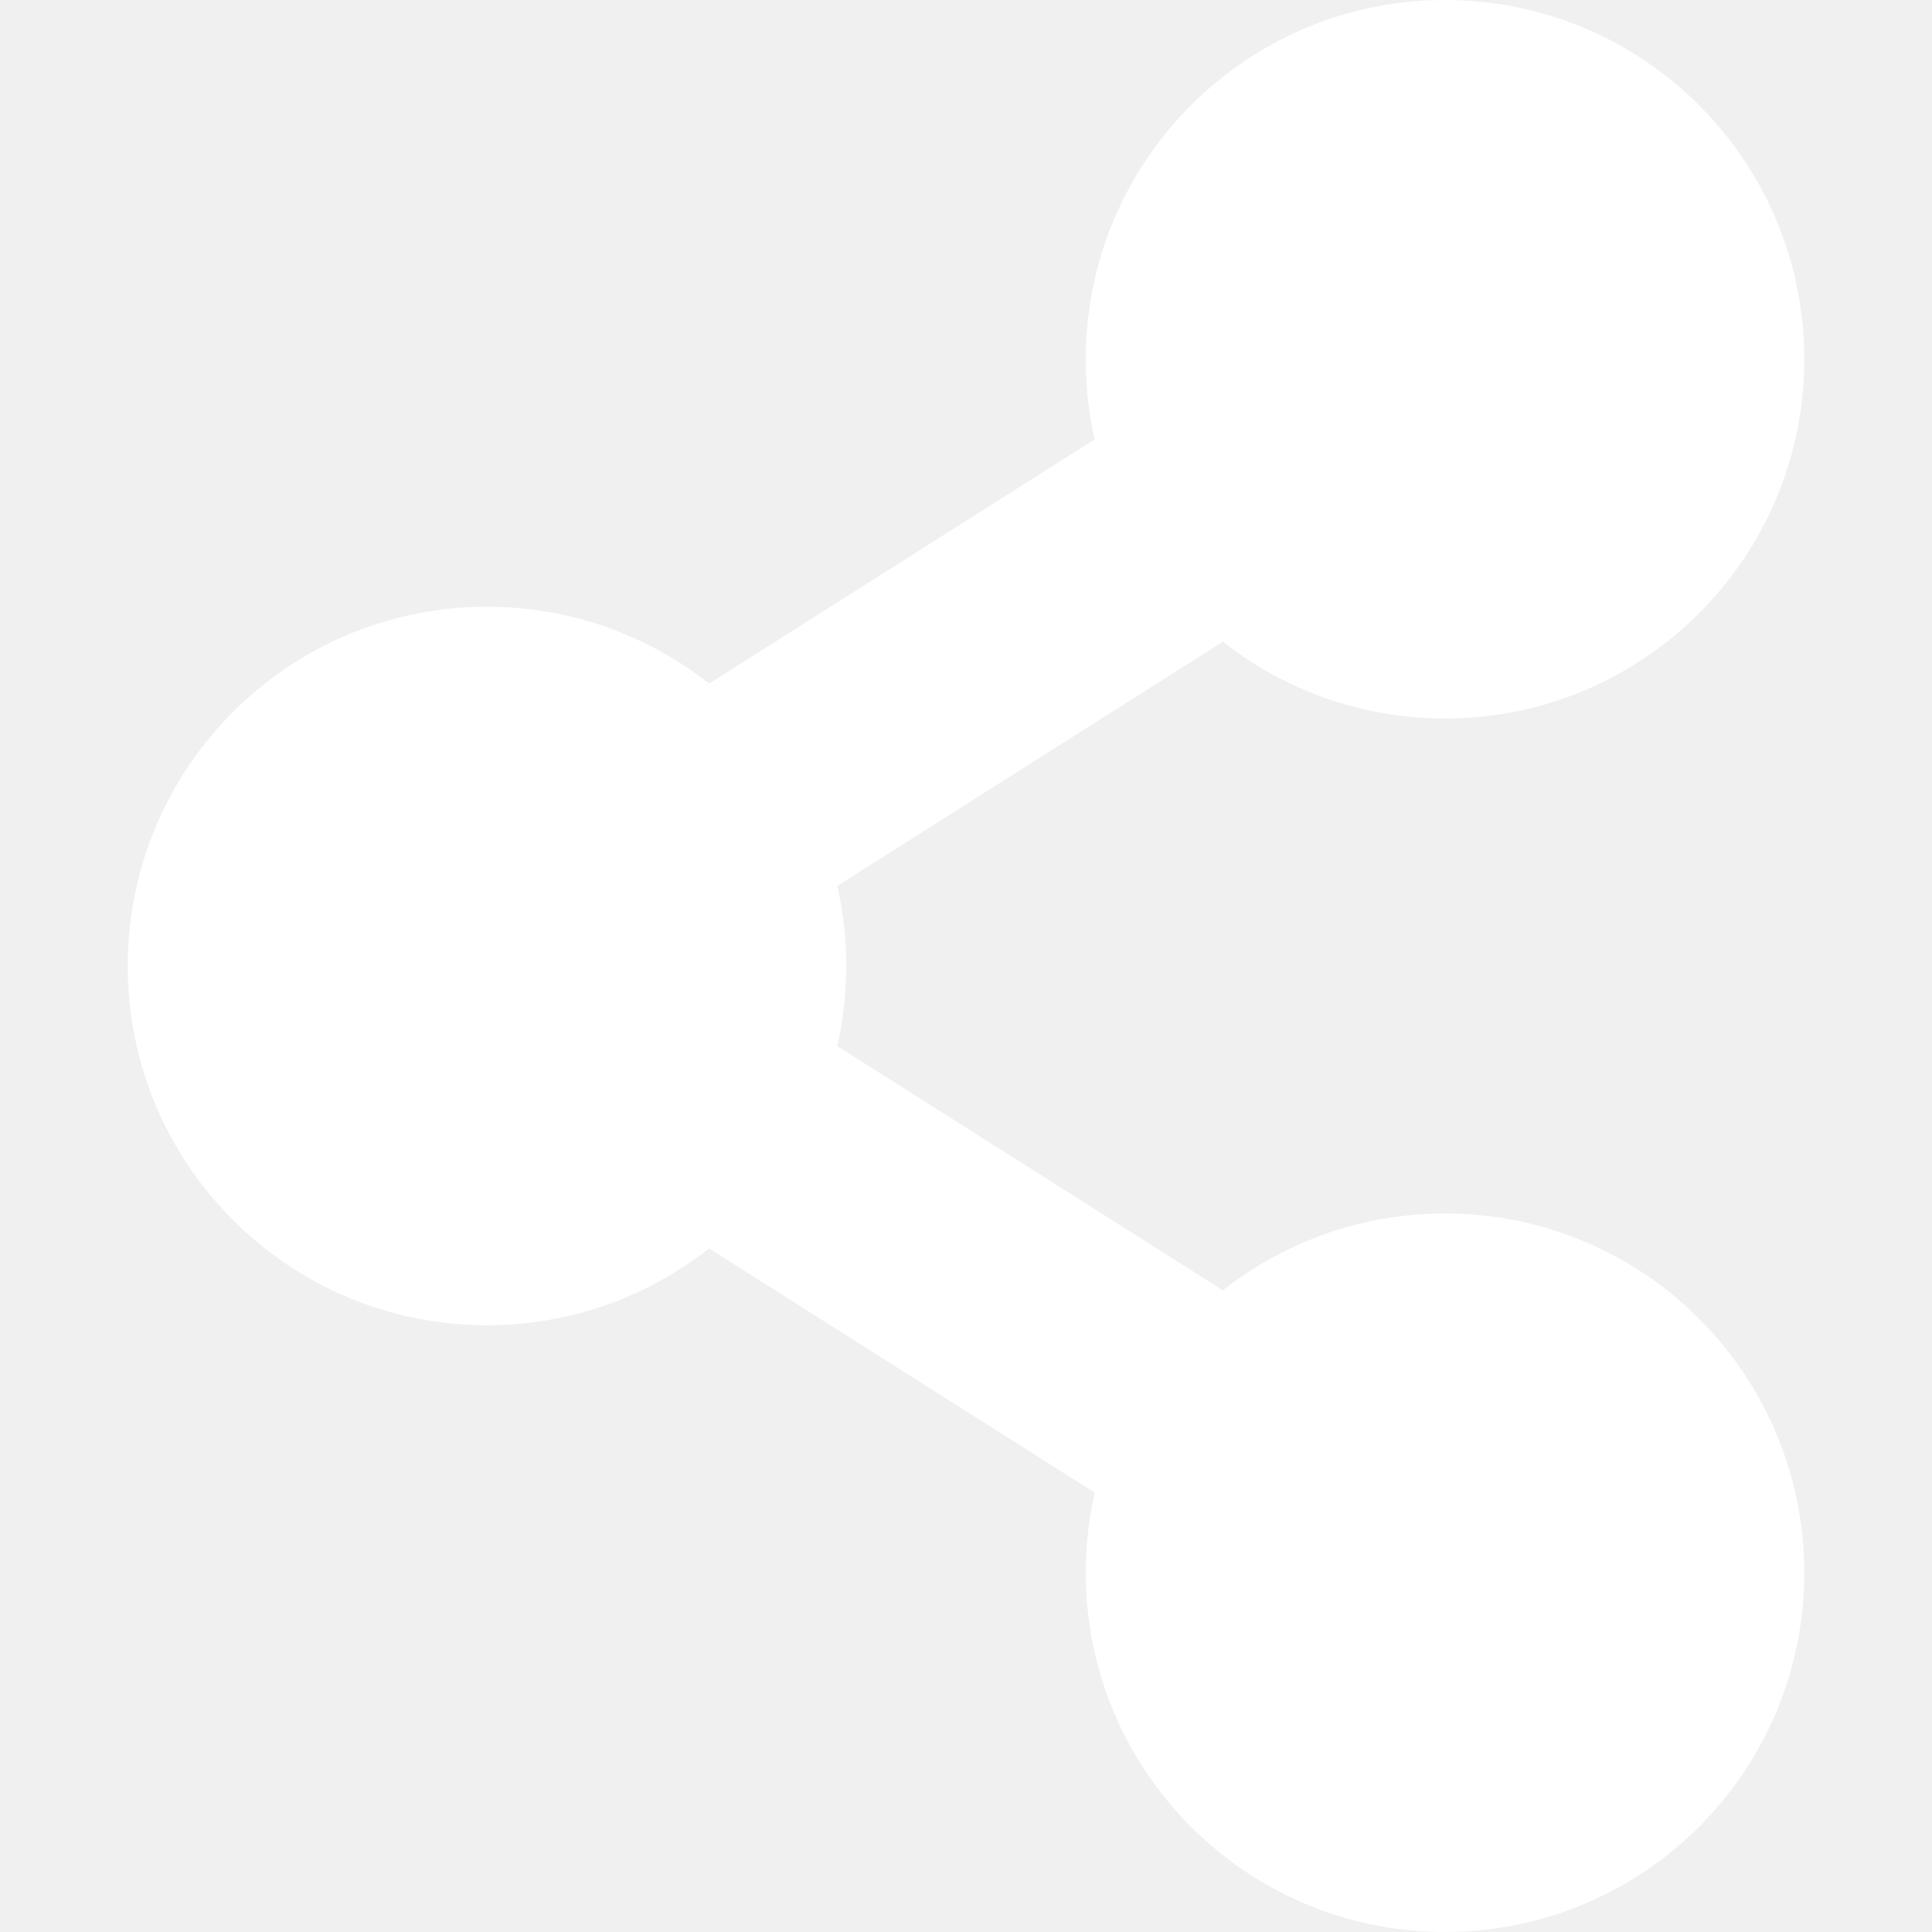
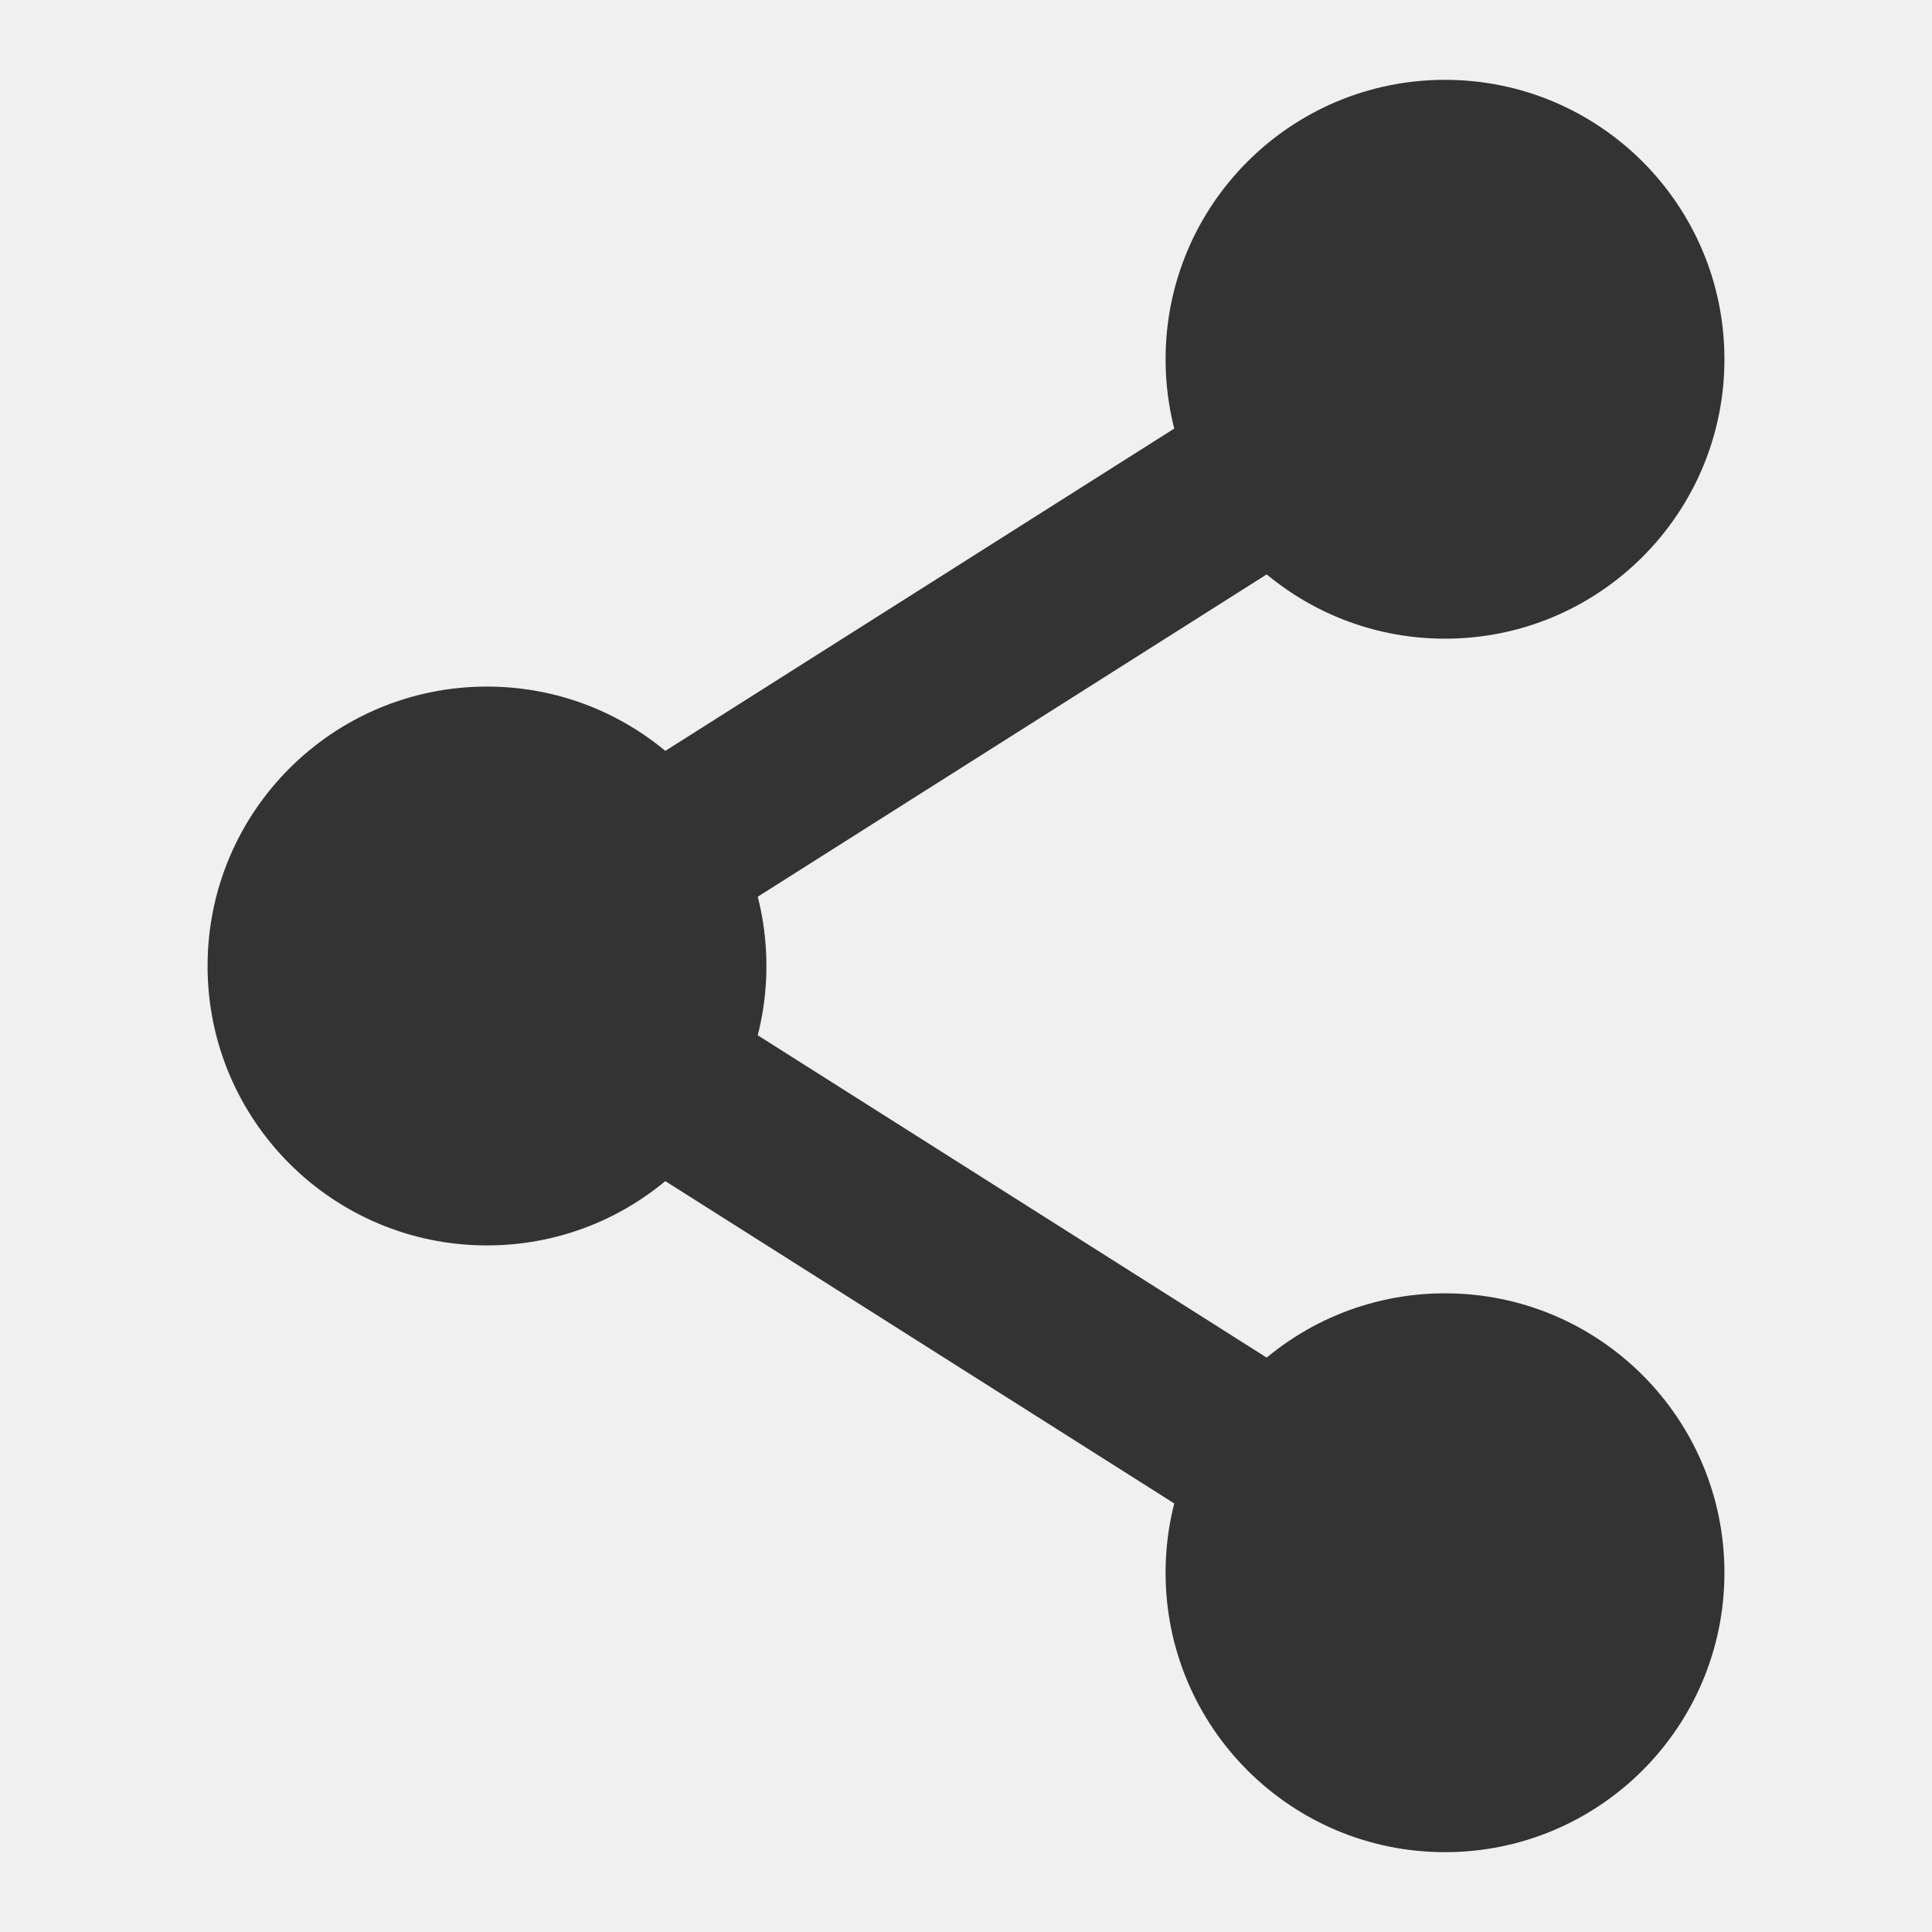
- <svg xmlns="http://www.w3.org/2000/svg" width="1024" height="1024" viewBox="330 270 420 484" fill="none">
-   <line x1="420" y1="512" x2="660" y2="360" stroke="#FFFFFF" stroke-width="60" stroke-linecap="round" />
-   <line x1="420" y1="512" x2="660" y2="664" stroke="#FFFFFF" stroke-width="60" stroke-linecap="round" />
-   <circle cx="420" cy="512" r="90" fill="#FFFFFF" />
-   <circle cx="660" cy="360" r="90" fill="#FFFFFF" />
-   <circle cx="660" cy="664" r="90" fill="#FFFFFF" />
+ <svg xmlns="http://www.w3.org/2000/svg" width="1024" height="1024" viewBox="330 270 420 484">
+   <path d="M420 512            L660 360" stroke="none" fill="none" />
+   <path d="M 408 494            L 648 342            A 30 30 0 0 1 672 378            L 432 530            A 30 30 0 0 1 408 494 Z" fill="#333333" />
+   <path d="M 408 530            L 648 682            A 30 30 0 0 1 672 646            L 432 494            A 30 30 0 0 1 408 530 Z" fill="#333333" />
+   <circle cx="420" cy="512" r="70" fill="#333333" />
+   <circle cx="660" cy="360" r="70" fill="#333333" />
+   <circle cx="660" cy="664" r="70" fill="#333333" />
</svg>
